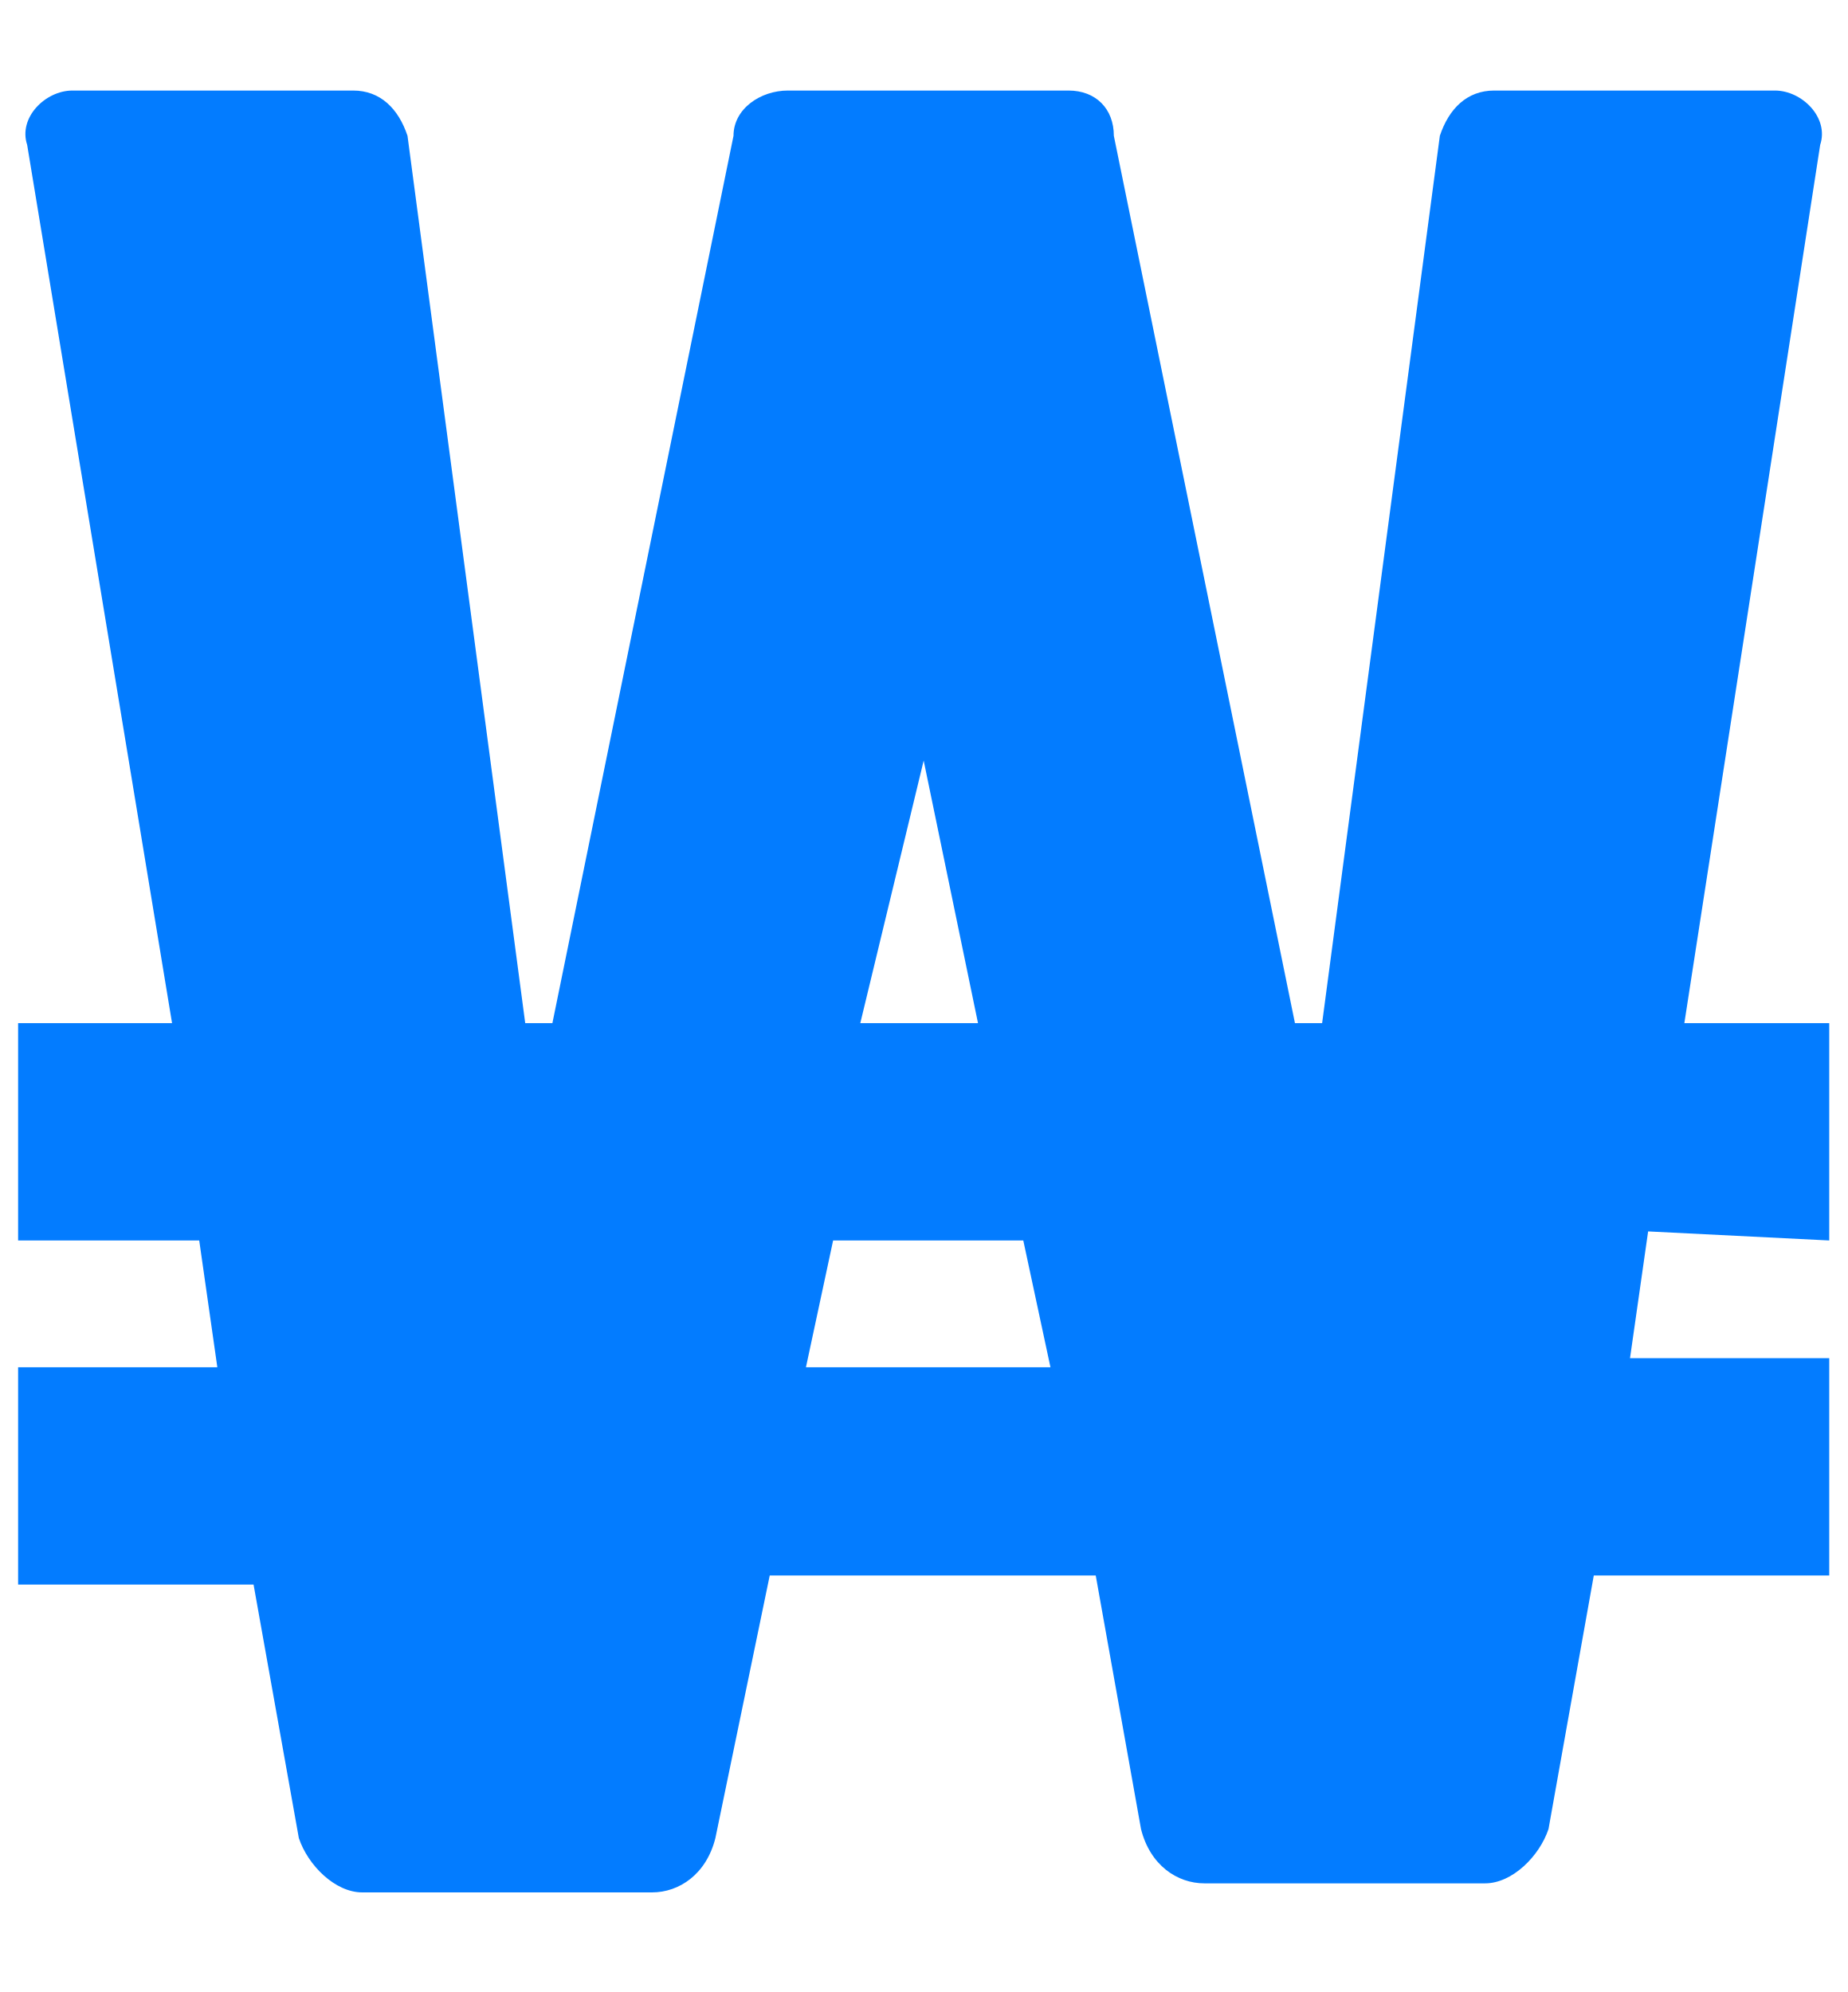
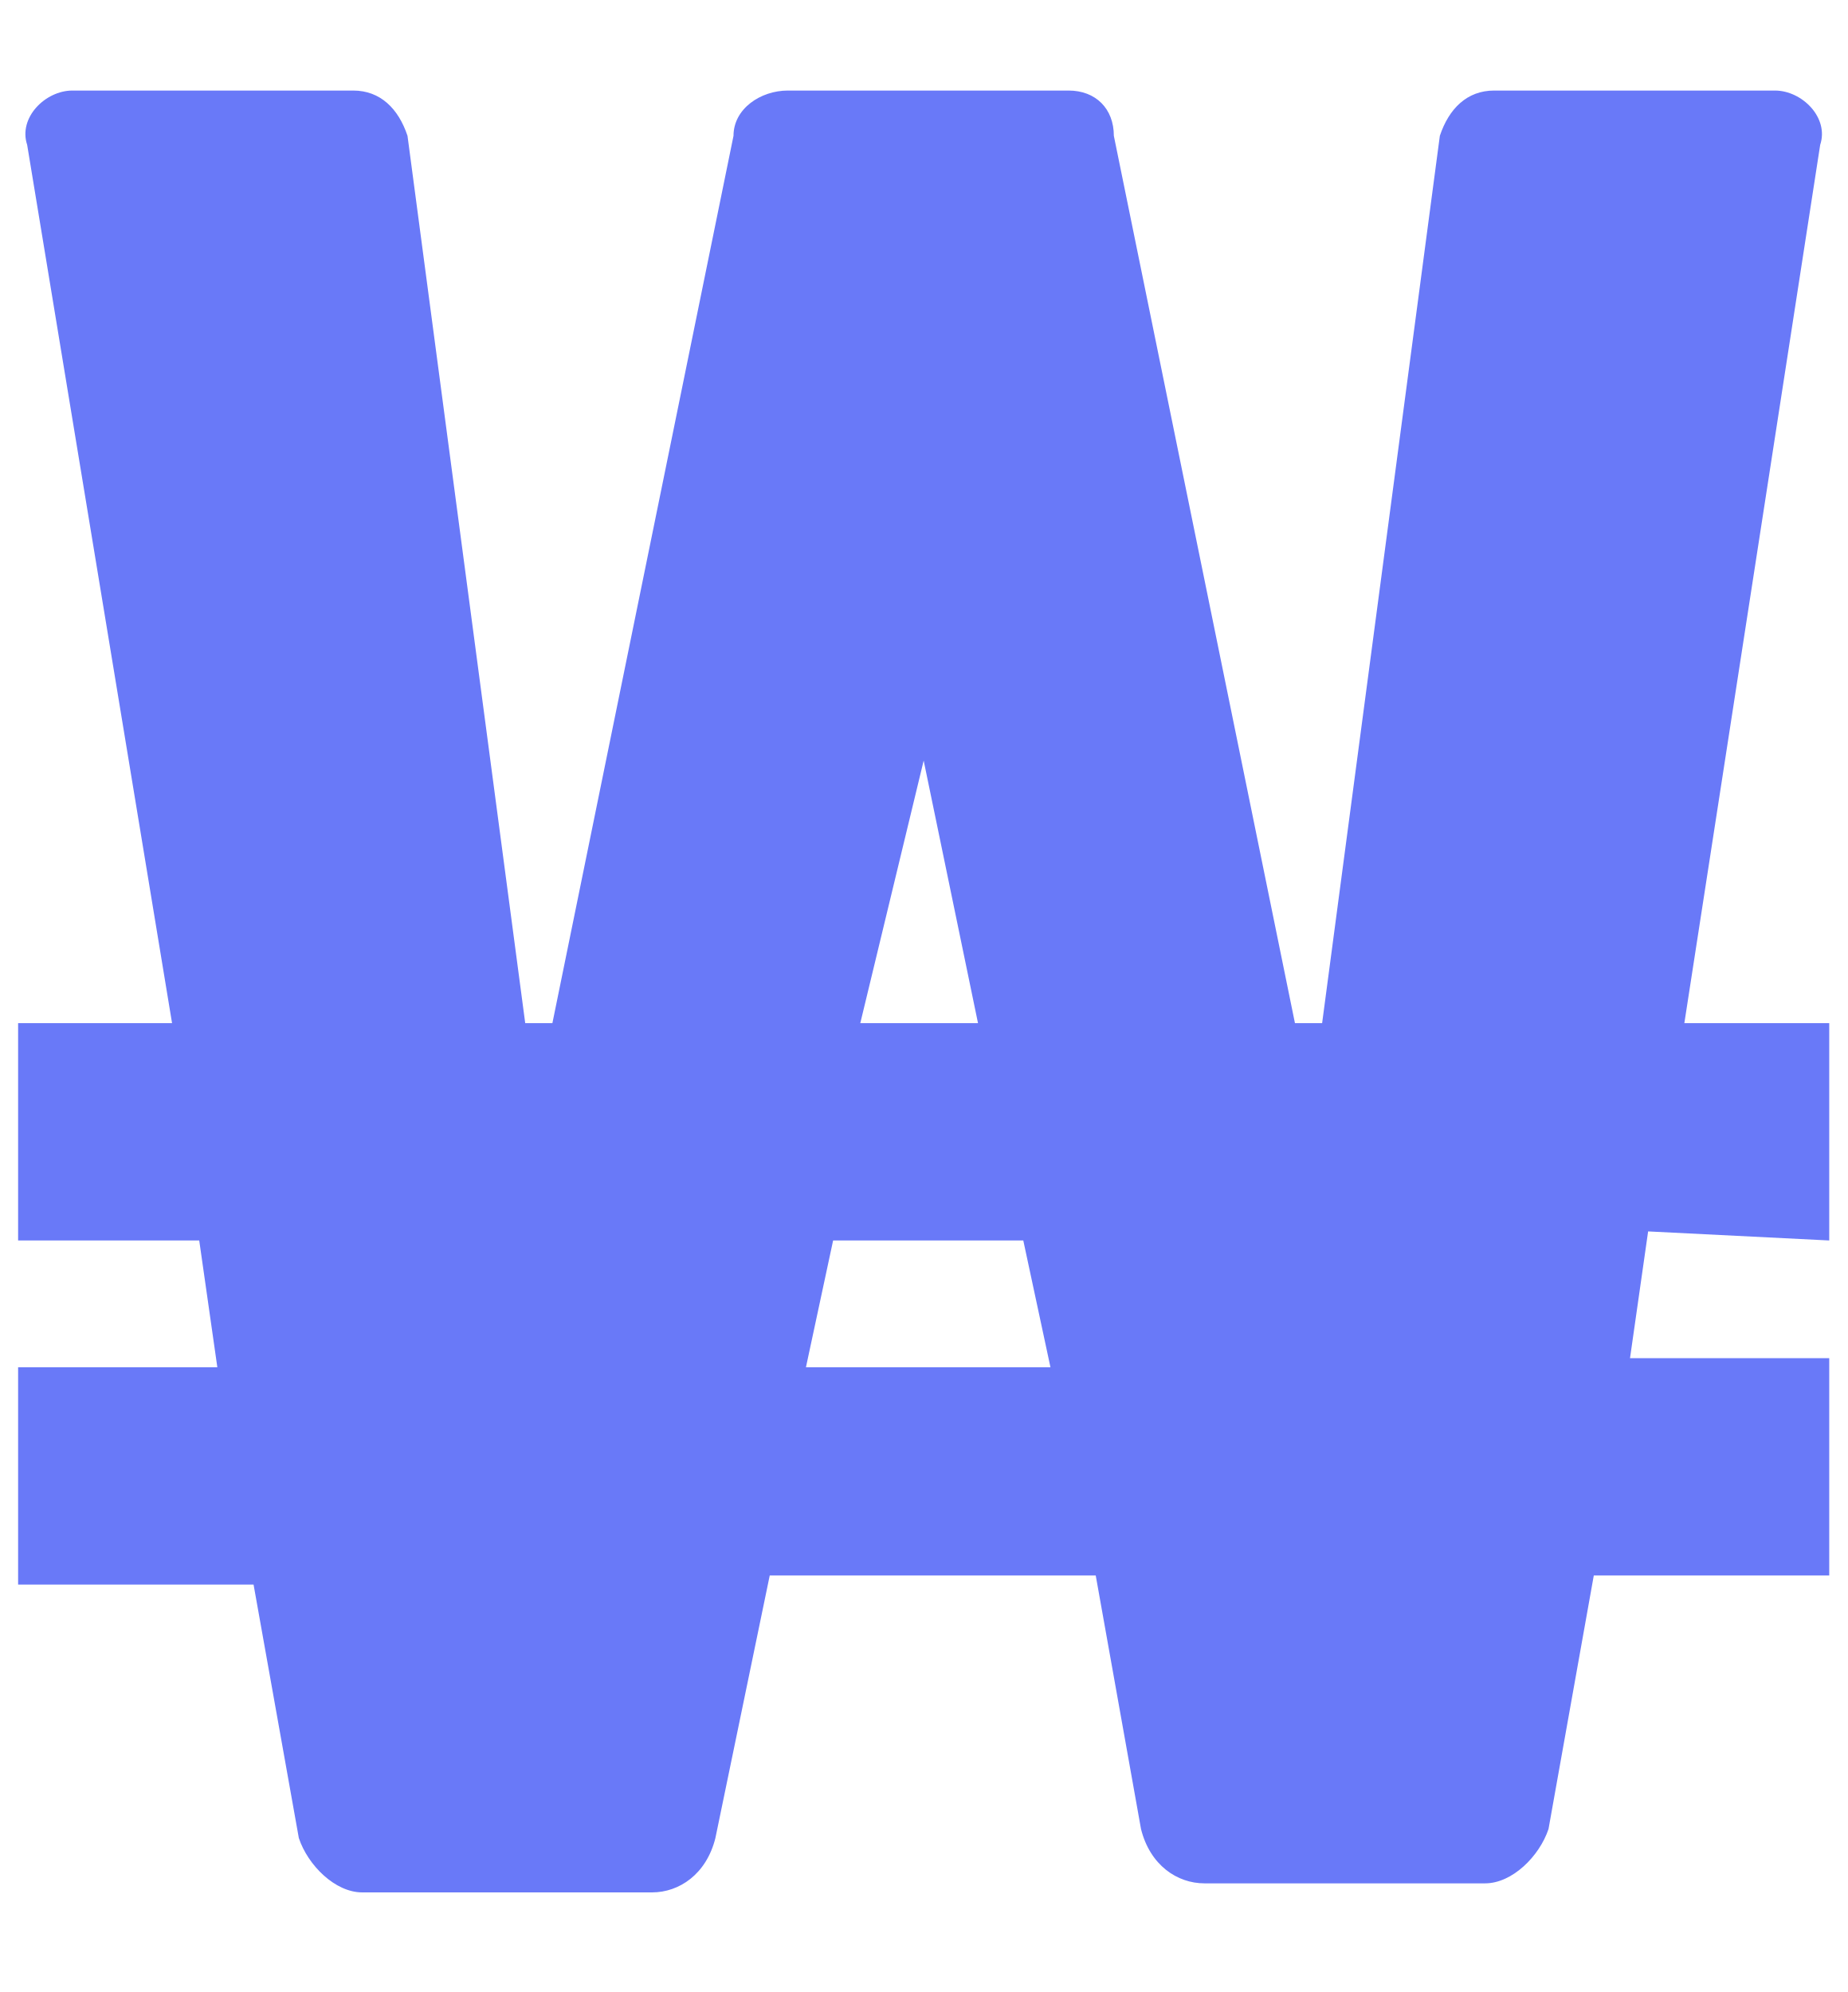
<svg xmlns="http://www.w3.org/2000/svg" version="1.1" id="Фигура_1_1_" x="0px" y="0px" viewBox="0 0 20.4 22" style="enable-background:new 0 0 20.4 22;" xml:space="preserve">
  <style type="text/css">
- 	.st0{fill:#037CFF;}
+ 	.st0{fill:#6979F8;}
</style>
  <g id="Фигура_1">
    <g>
      <path class="st0" d="M20.2,13.7v-2.4h-1.6l1.5-9.7C20.2,1.3,19.9,1,19.6,1h-3.1c-0.3,0-0.5,0.2-0.6,0.5l-1.3,9.8h-0.3l-2-9.8    c0-0.3-0.2-0.5-0.5-0.5H8.7C8.4,1,8.1,1.2,8.1,1.5l-2,9.8H5.8L4.5,1.5C4.4,1.2,4.2,1,3.9,1H0.8C0.5,1,0.2,1.3,0.3,1.6l1.6,9.7H0.2    v2.4h2l0.2,1.4H0.2v2.4h2.6l0.5,2.8c0.1,0.3,0.4,0.6,0.7,0.6h3.2c0.3,0,0.6-0.2,0.7-0.6l0.6-2.9h3.6l0.5,2.8    c0.1,0.4,0.4,0.6,0.7,0.6h3.1c0.3,0,0.6-0.3,0.7-0.6l0.5-2.8h2.6V15H18l0.2-1.4L20.2,13.7L20.2,13.7z M10.2,8.4L10.2,8.4l0.6,2.9    H9.5L10.2,8.4z M8.9,15.1l0.3-1.4h2.1l0.3,1.4H8.9z" />
    </g>
  </g>
</svg>
